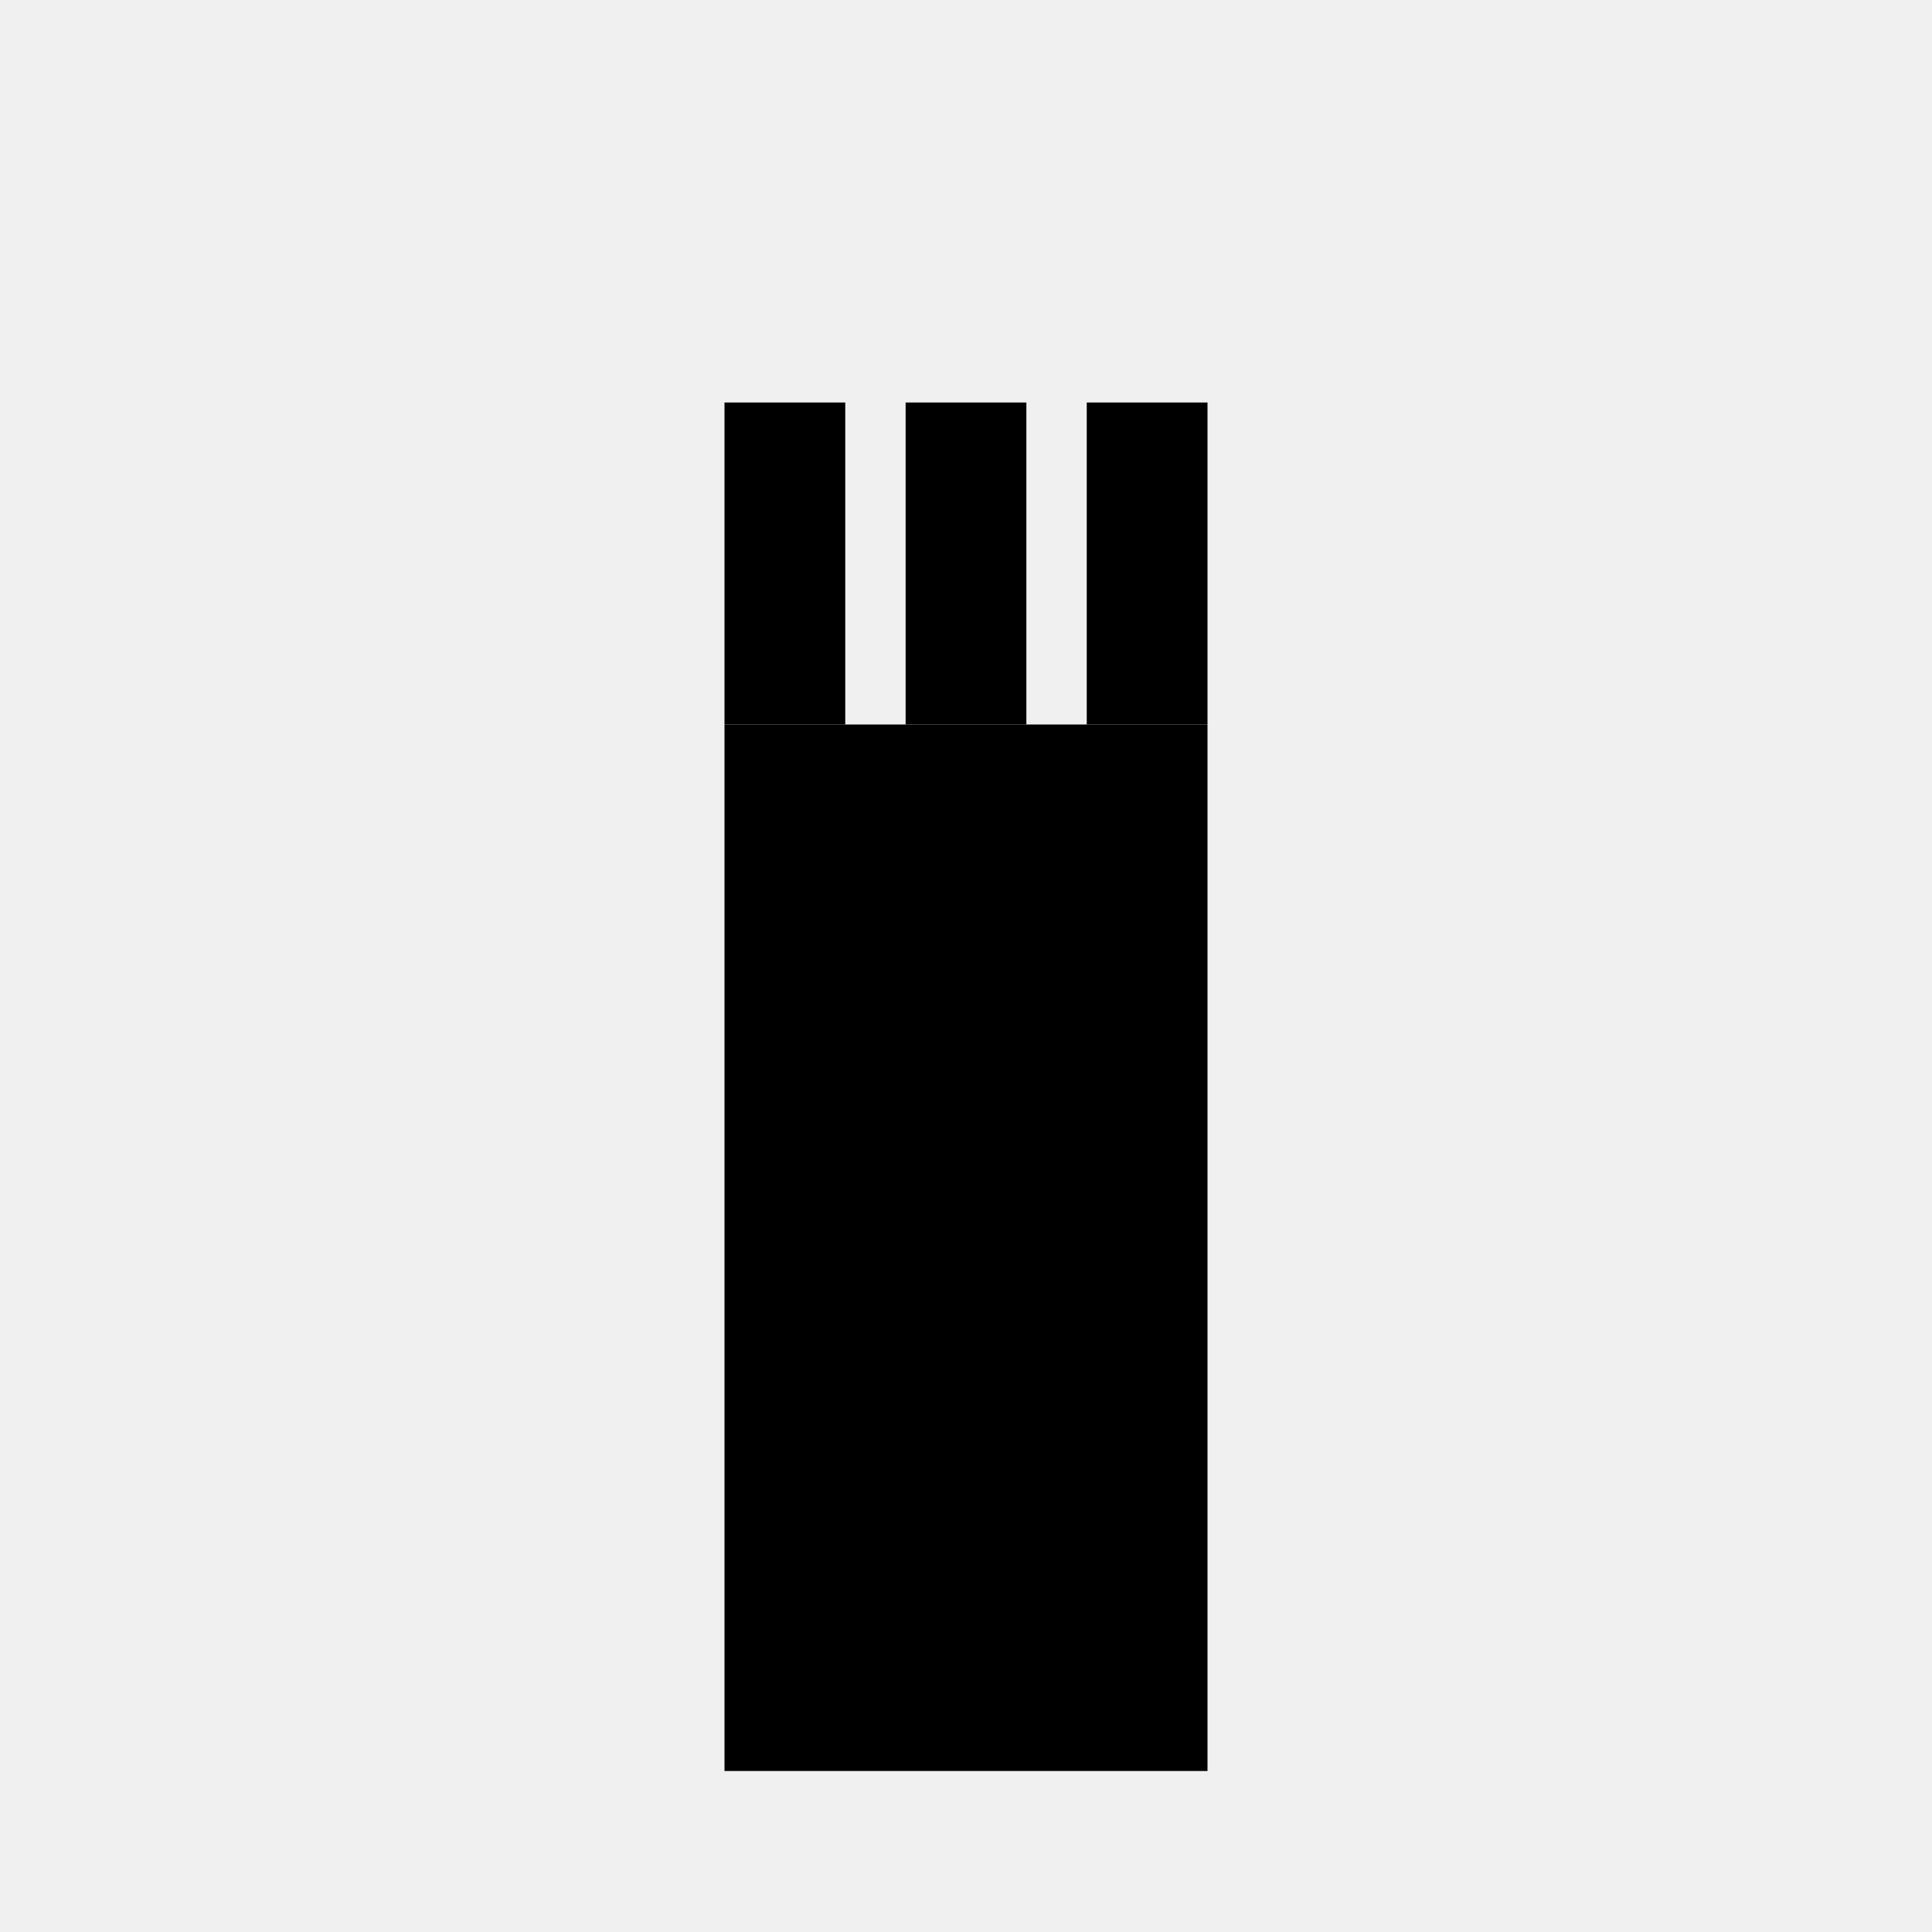
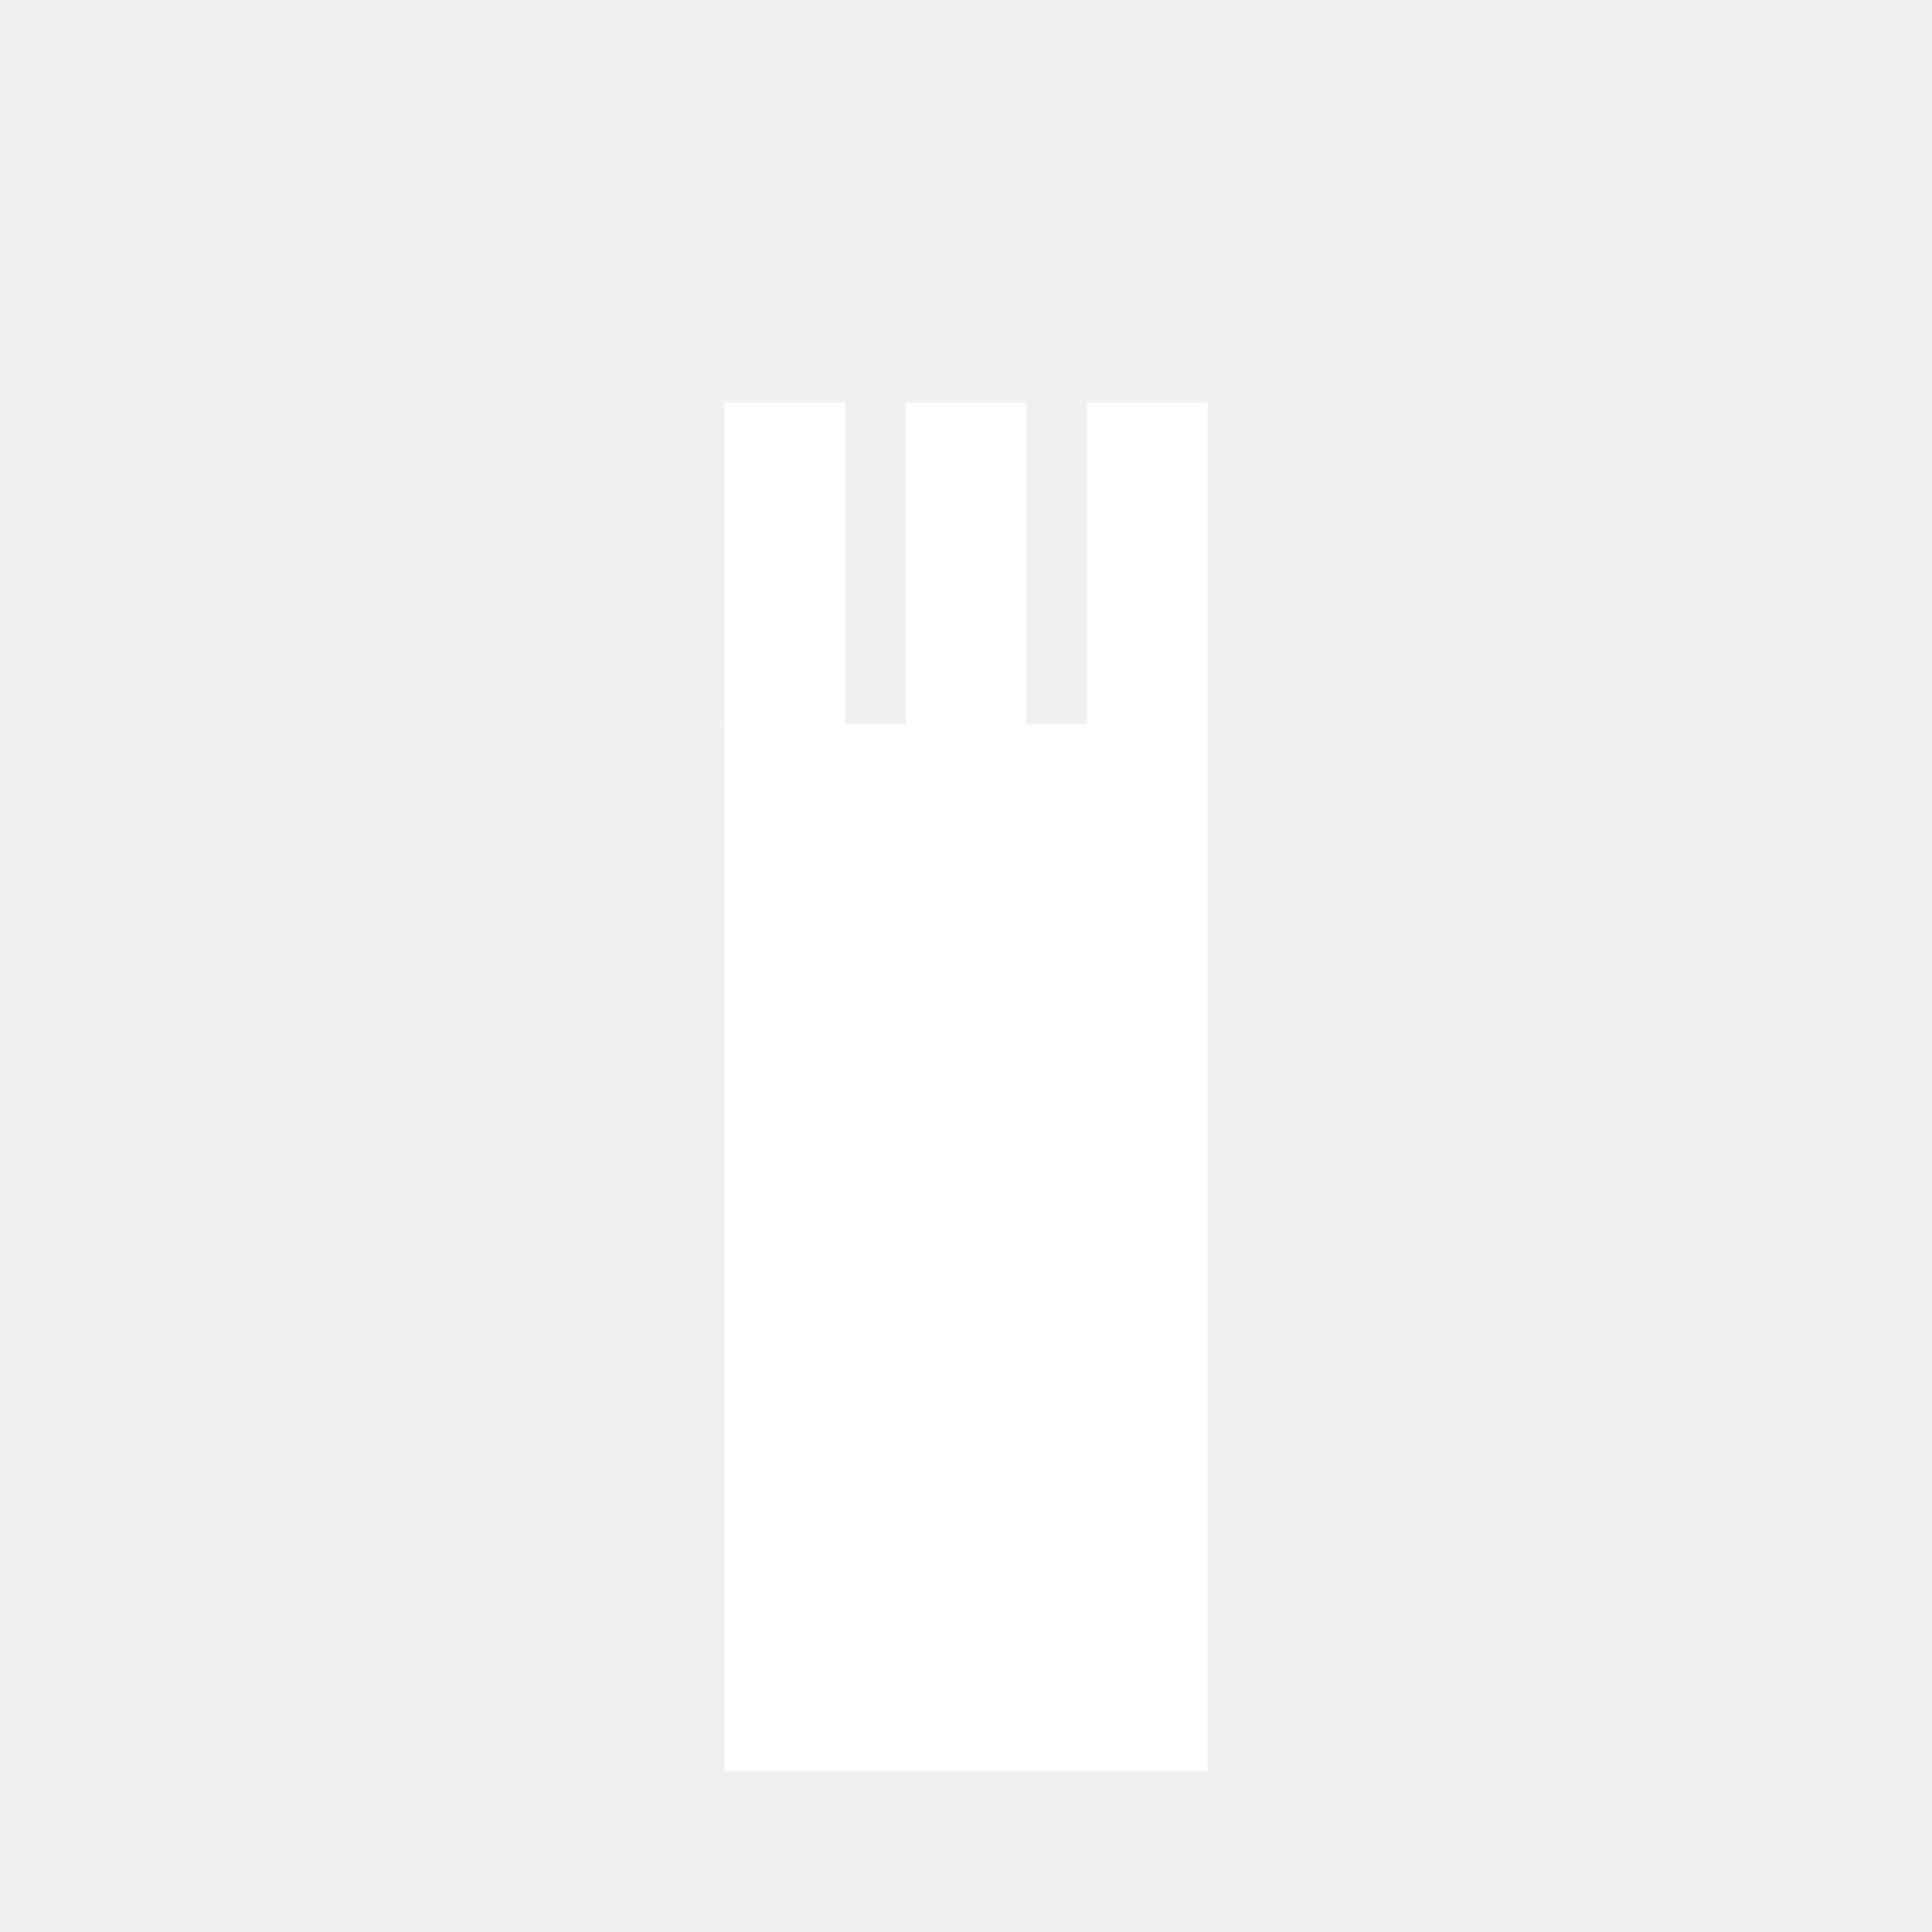
- <svg xmlns="http://www.w3.org/2000/svg" viewBox="0 0 24 24" width="24" height="24" fill="currentColor">
+ <svg xmlns="http://www.w3.org/2000/svg" viewBox="0 0 24 24" width="24" height="24" fill="#FFFFFF">
  <rect x="9" y="9" width="6" height="13" />
  <rect x="9" y="5" width="1.5" height="4" />
  <rect x="11.25" y="5" width="1.5" height="4" />
  <rect x="13.5" y="5" width="1.5" height="4" />
</svg>
